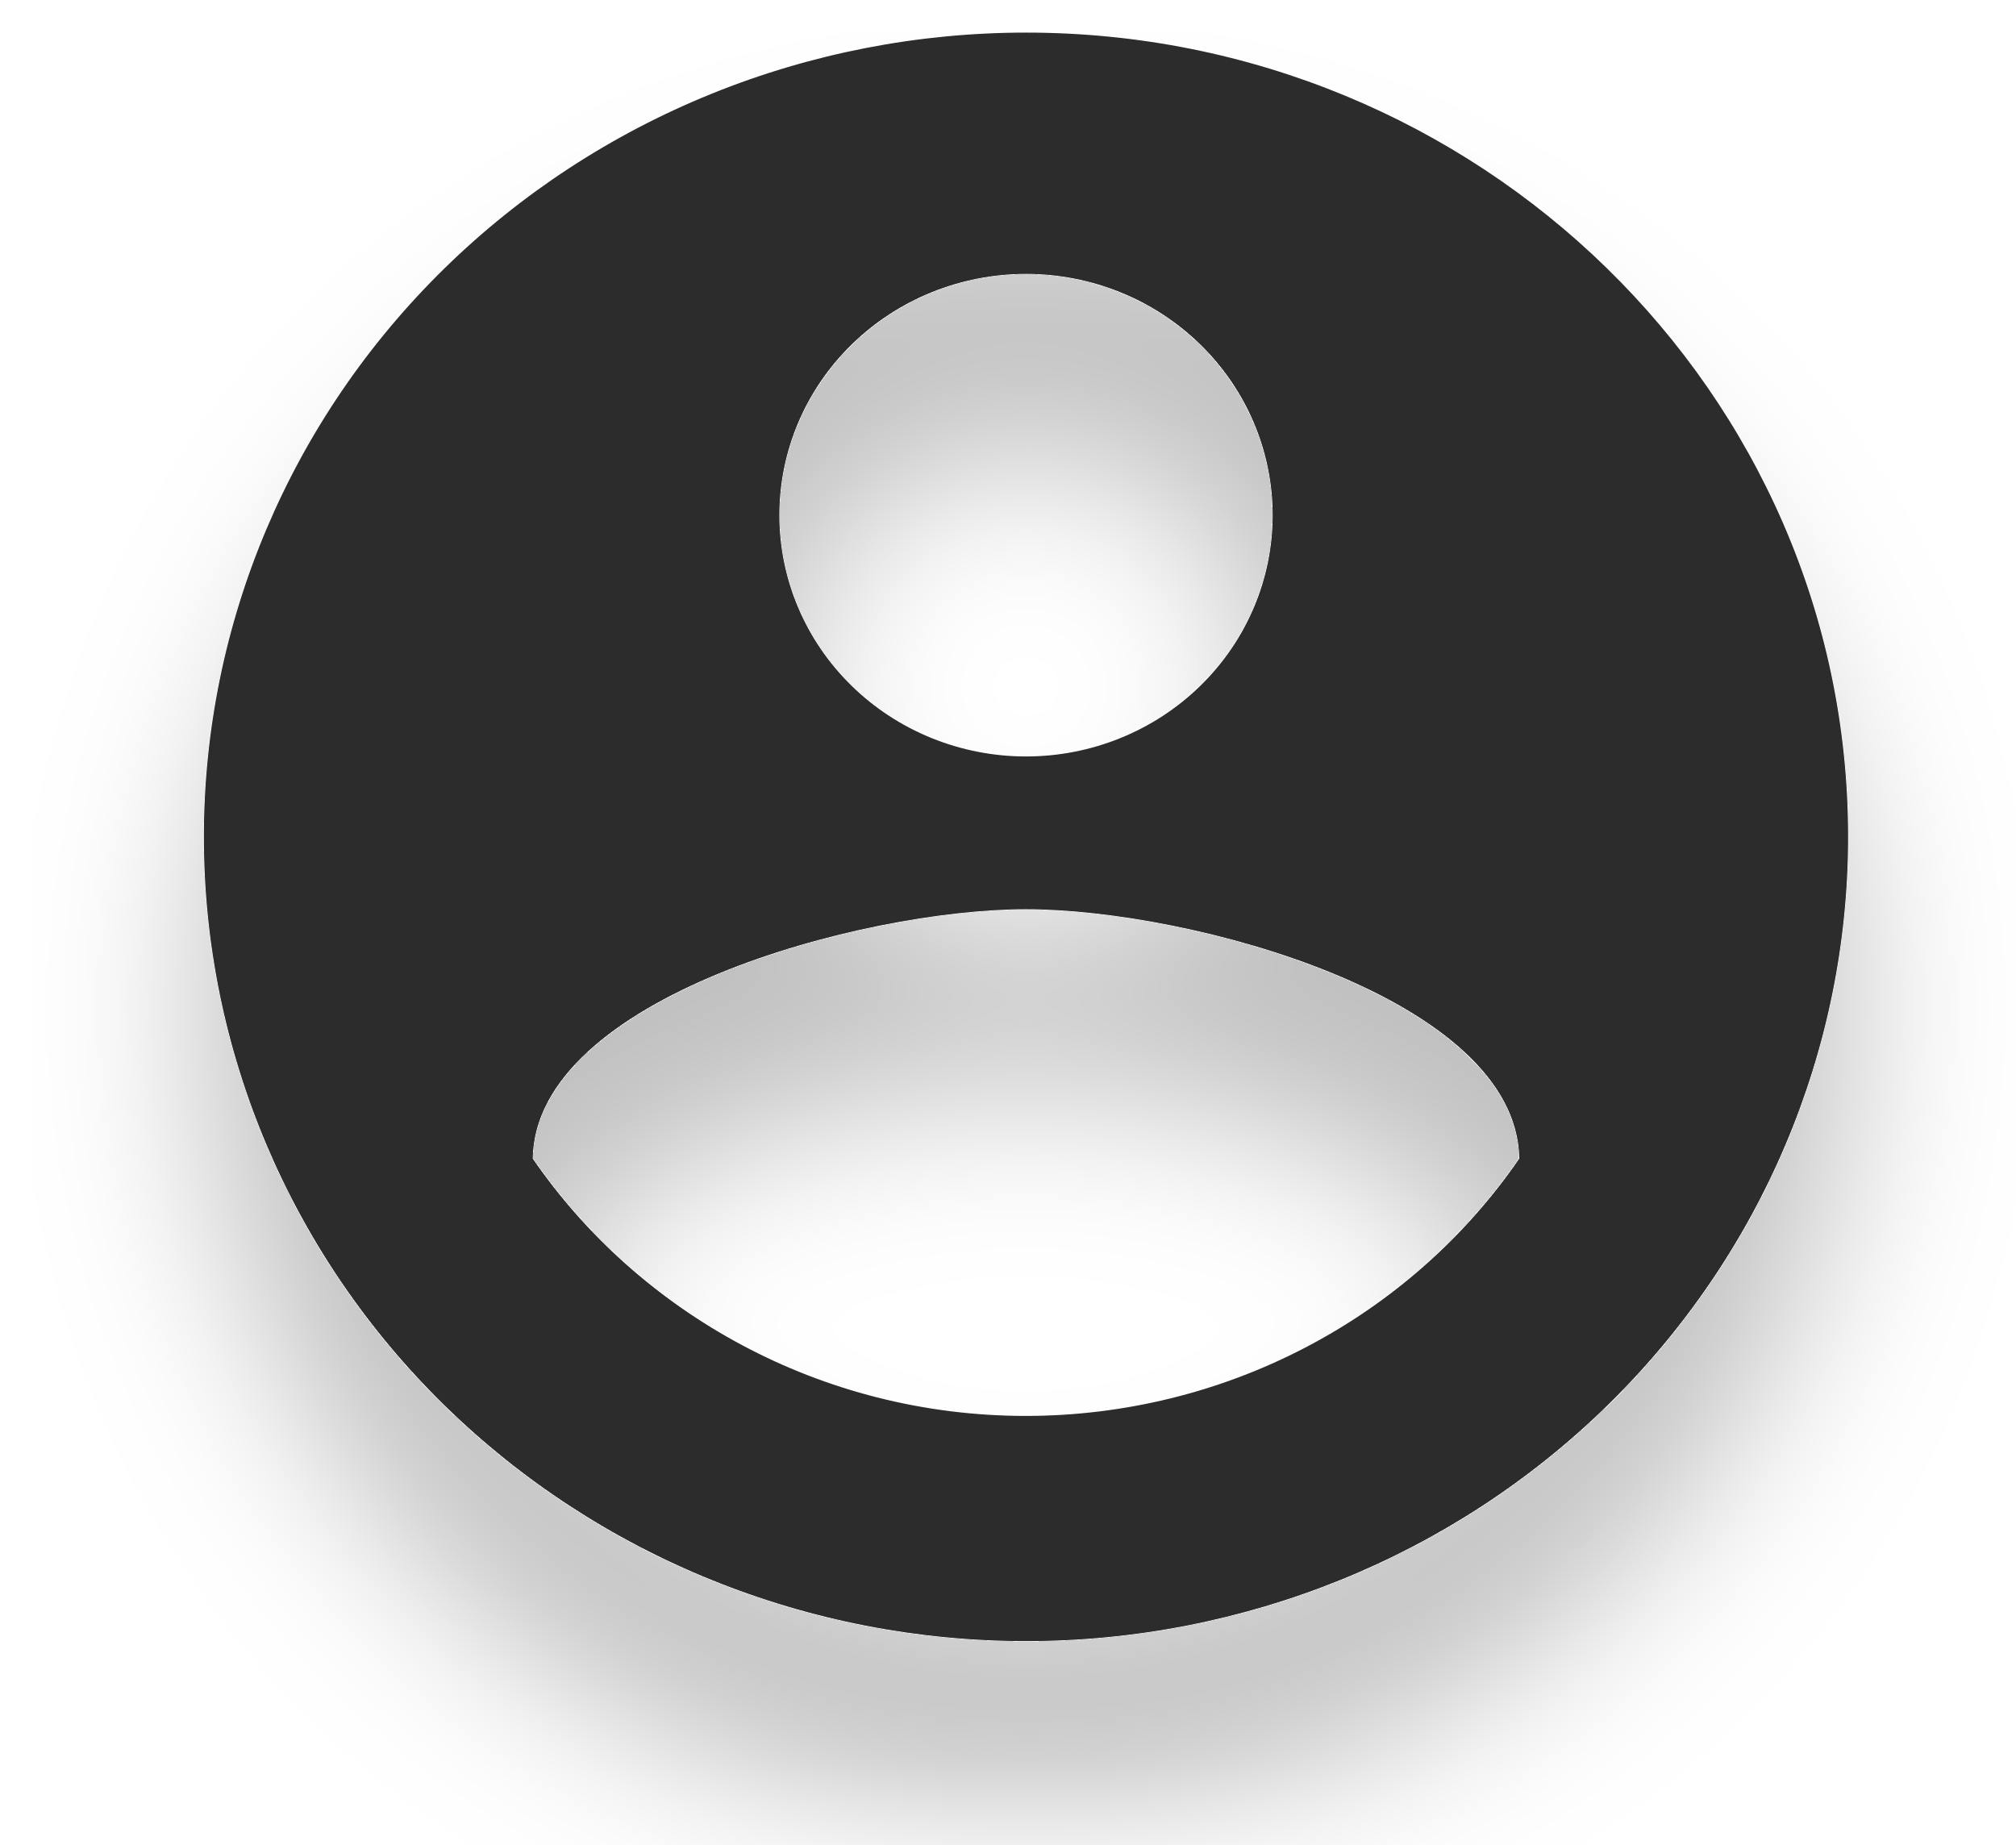
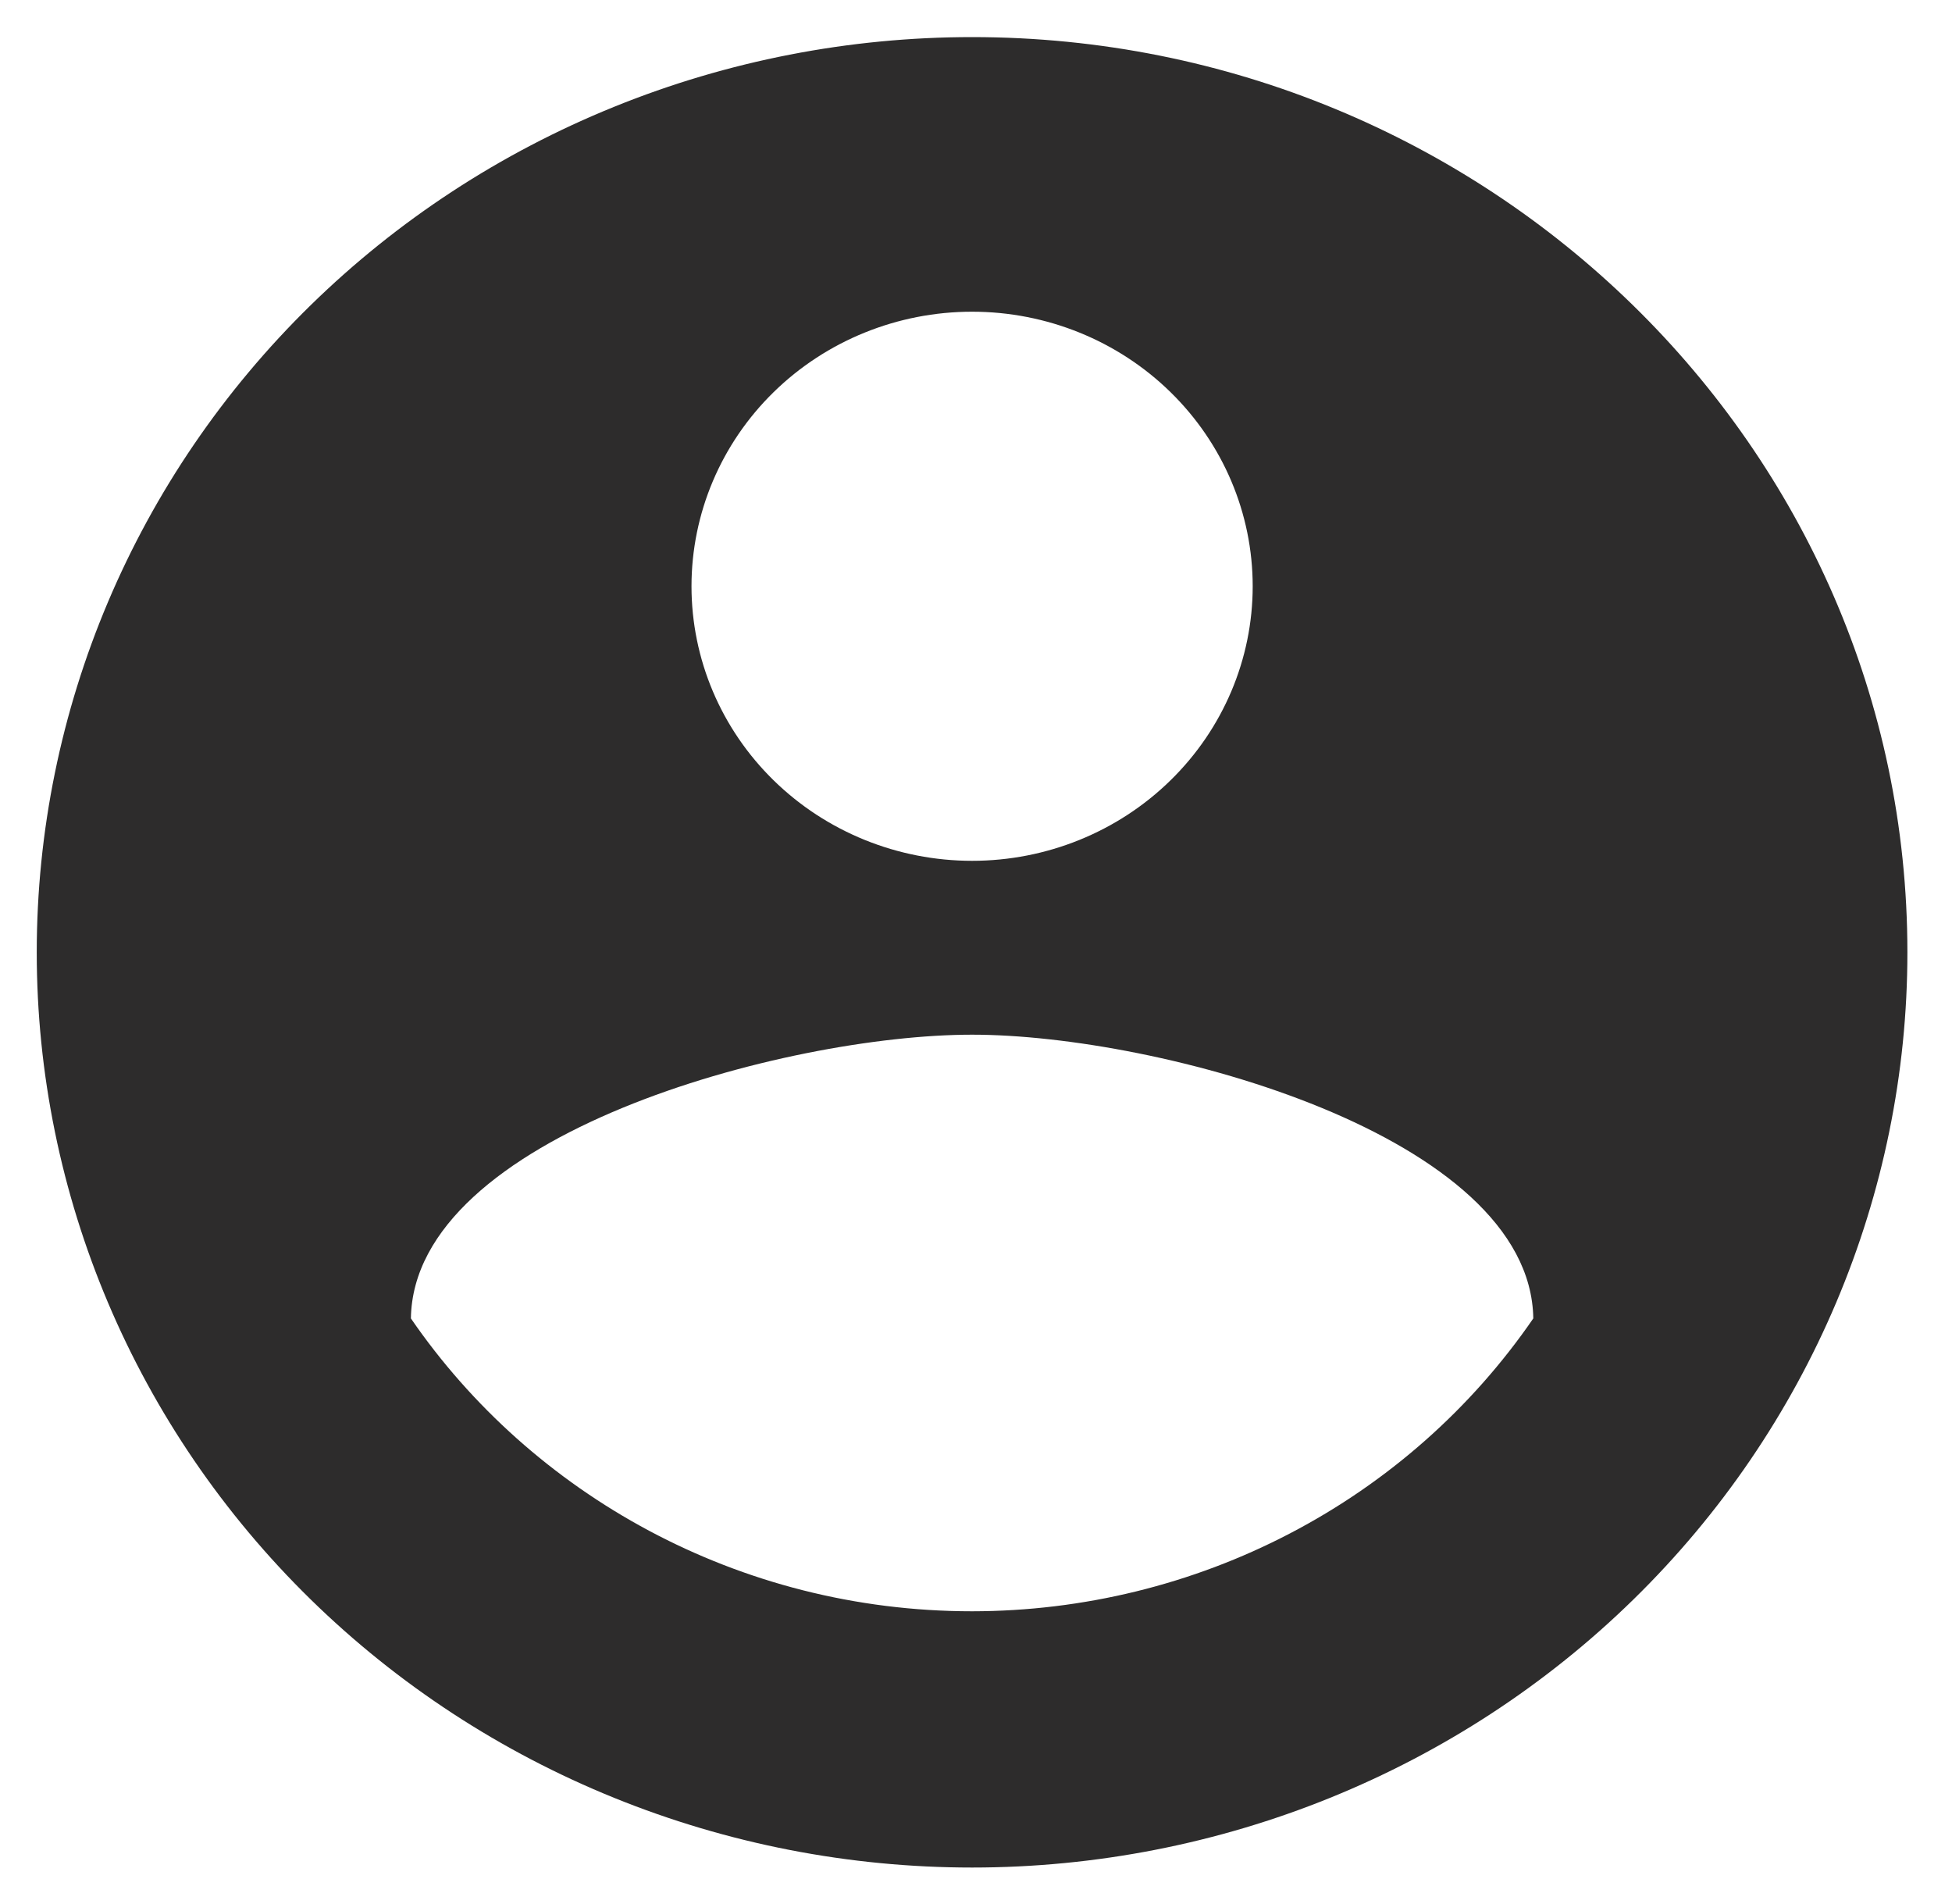
- <svg xmlns="http://www.w3.org/2000/svg" width="47" height="43" viewBox="0 0 47 43" fill="none">
-   <g filter="url(#filter0_d_265_126)">
-     <path d="M23.92 33.011C19.128 33.011 14.892 30.61 12.42 27.011C12.477 23.261 20.086 21.198 23.92 21.198C27.753 21.198 35.362 23.261 35.42 27.011C34.153 28.856 32.441 30.369 30.435 31.415C28.43 32.462 26.192 33.009 23.92 33.011ZM23.92 6.386C25.445 6.386 26.907 6.978 27.985 8.033C29.064 9.088 29.67 10.519 29.67 12.011C29.67 13.502 29.064 14.933 27.985 15.988C26.907 17.043 25.445 17.636 23.92 17.636C22.395 17.636 20.932 17.043 19.854 15.988C18.775 14.933 18.17 13.502 18.17 12.011C18.17 10.519 18.775 9.088 19.854 8.033C20.932 6.978 22.395 6.386 23.92 6.386ZM23.92 0.76C21.403 0.76 18.91 1.245 16.585 2.188C14.259 3.13 12.146 4.511 10.367 6.252C6.772 9.769 4.753 14.538 4.753 19.511C4.753 24.483 6.772 29.252 10.367 32.769C12.146 34.51 14.259 35.891 16.585 36.833C18.91 37.776 21.403 38.261 23.92 38.261C29.003 38.261 33.878 36.285 37.472 32.769C41.067 29.252 43.086 24.483 43.086 19.511C43.086 9.142 34.461 0.76 23.92 0.76Z" fill="#2D2C2C" />
-   </g>
-   <defs>
-     <filter id="filter0_d_265_126" x="0.753" y="0.76" width="46.333" height="45.5" filterUnits="userSpaceOnUse" color-interpolation-filters="sRGB">
-       <feFlood flood-opacity="0" result="BackgroundImageFix" />
-       <feColorMatrix in="SourceAlpha" type="matrix" values="0 0 0 0 0 0 0 0 0 0 0 0 0 0 0 0 0 0 127 0" result="hardAlpha" />
-       <feOffset dy="4" />
-       <feGaussianBlur stdDeviation="2" />
-       <feComposite in2="hardAlpha" operator="out" />
-       <feColorMatrix type="matrix" values="0 0 0 0 0 0 0 0 0 0 0 0 0 0 0 0 0 0 0.25 0" />
-       <feBlend mode="normal" in2="BackgroundImageFix" result="effect1_dropShadow_265_126" />
-       <feBlend mode="normal" in="SourceGraphic" in2="effect1_dropShadow_265_126" result="shape" />
-     </filter>
-   </defs>
+ <svg xmlns="http://www.w3.org/2000/svg" width="40" height="39" viewBox="0 0 40 39" fill="none">
+   <path d="M19.92 33.011C15.128 33.011 10.892 30.61 8.42 27.011C8.477 23.261 16.086 21.198 19.92 21.198C23.753 21.198 31.362 23.261 31.42 27.011C30.152 28.856 28.441 30.369 26.435 31.415C24.43 32.462 22.192 33.009 19.92 33.011ZM19.92 6.386C21.445 6.386 22.907 6.978 23.985 8.033C25.064 9.088 25.67 10.519 25.67 12.011C25.67 13.502 25.064 14.933 23.985 15.988C22.907 17.043 21.445 17.636 19.92 17.636C18.395 17.636 16.932 17.043 15.854 15.988C14.775 14.933 14.17 13.502 14.17 12.011C14.17 10.519 14.775 9.088 15.854 8.033C16.932 6.978 18.395 6.386 19.92 6.386ZM19.92 0.76C17.403 0.76 14.91 1.245 12.585 2.188C10.259 3.13 8.147 4.511 6.367 6.252C2.772 9.769 0.753 14.538 0.753 19.511C0.753 24.483 2.772 29.252 6.367 32.769C8.147 34.51 10.259 35.891 12.585 36.833C14.91 37.776 17.403 38.261 19.92 38.261C25.003 38.261 29.878 36.285 33.472 32.769C37.067 29.252 39.086 24.483 39.086 19.511C39.086 9.142 30.461 0.76 19.92 0.76Z" fill="#2D2C2C" />
</svg>
